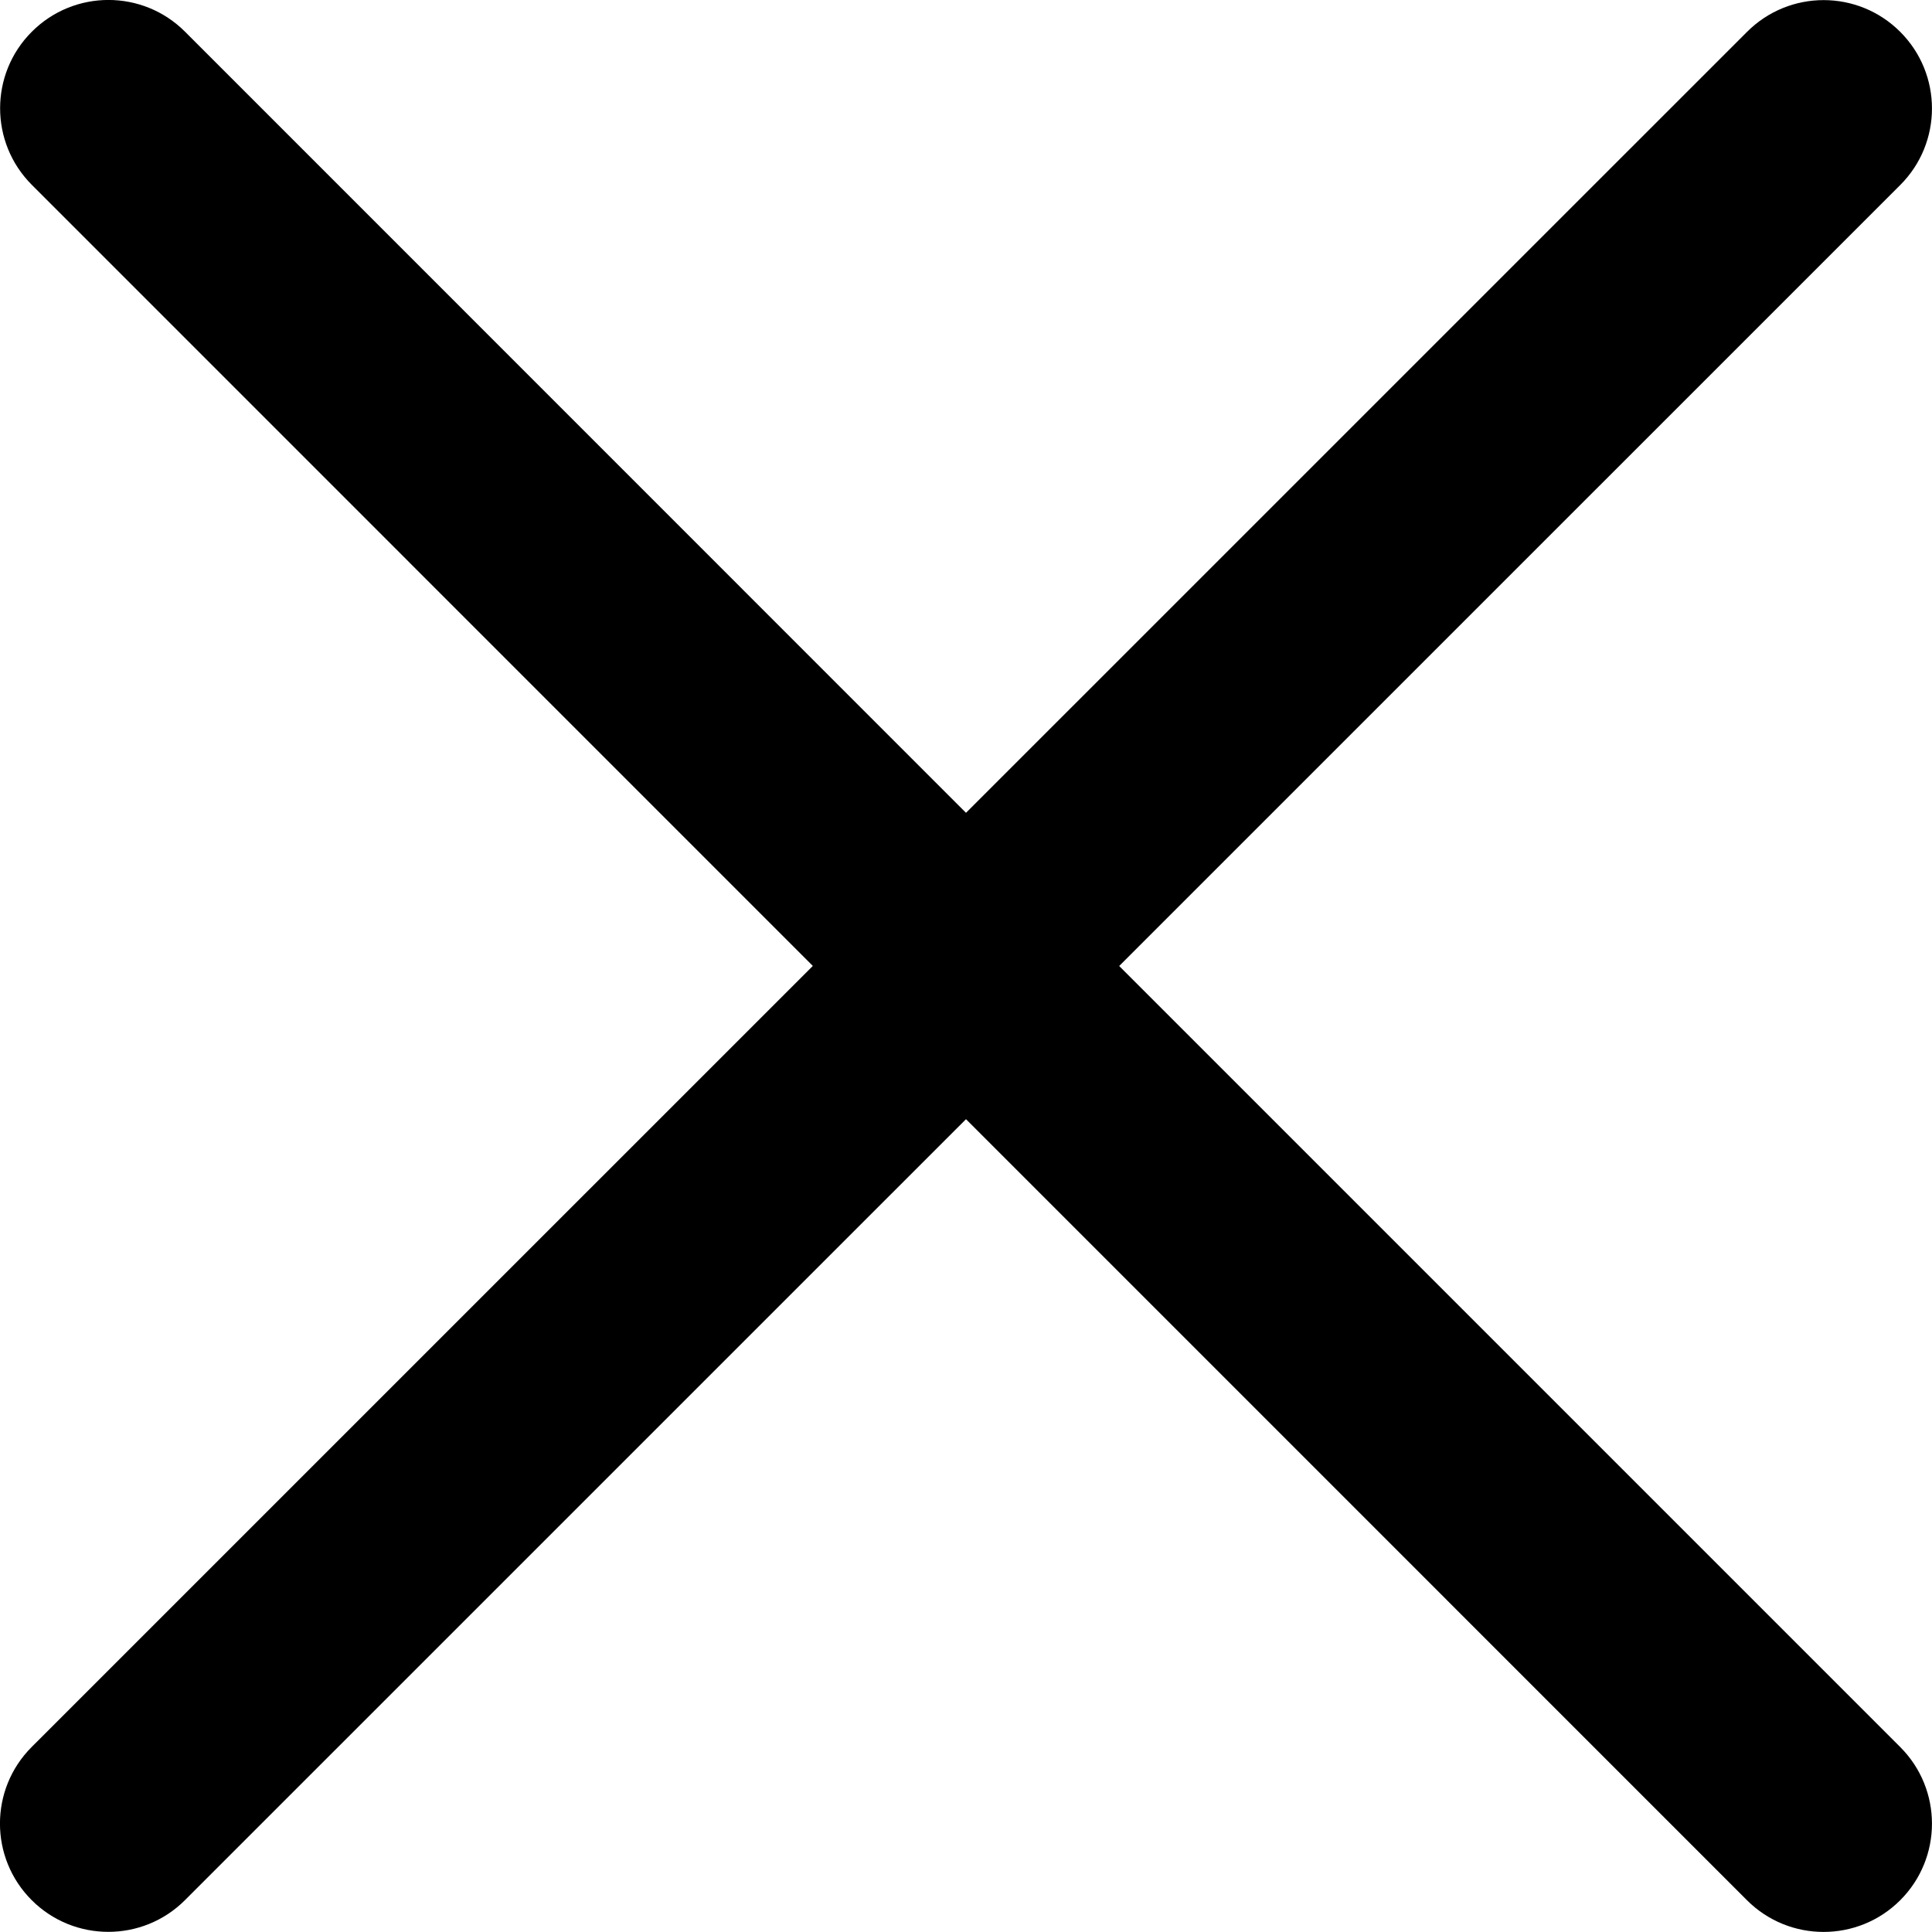
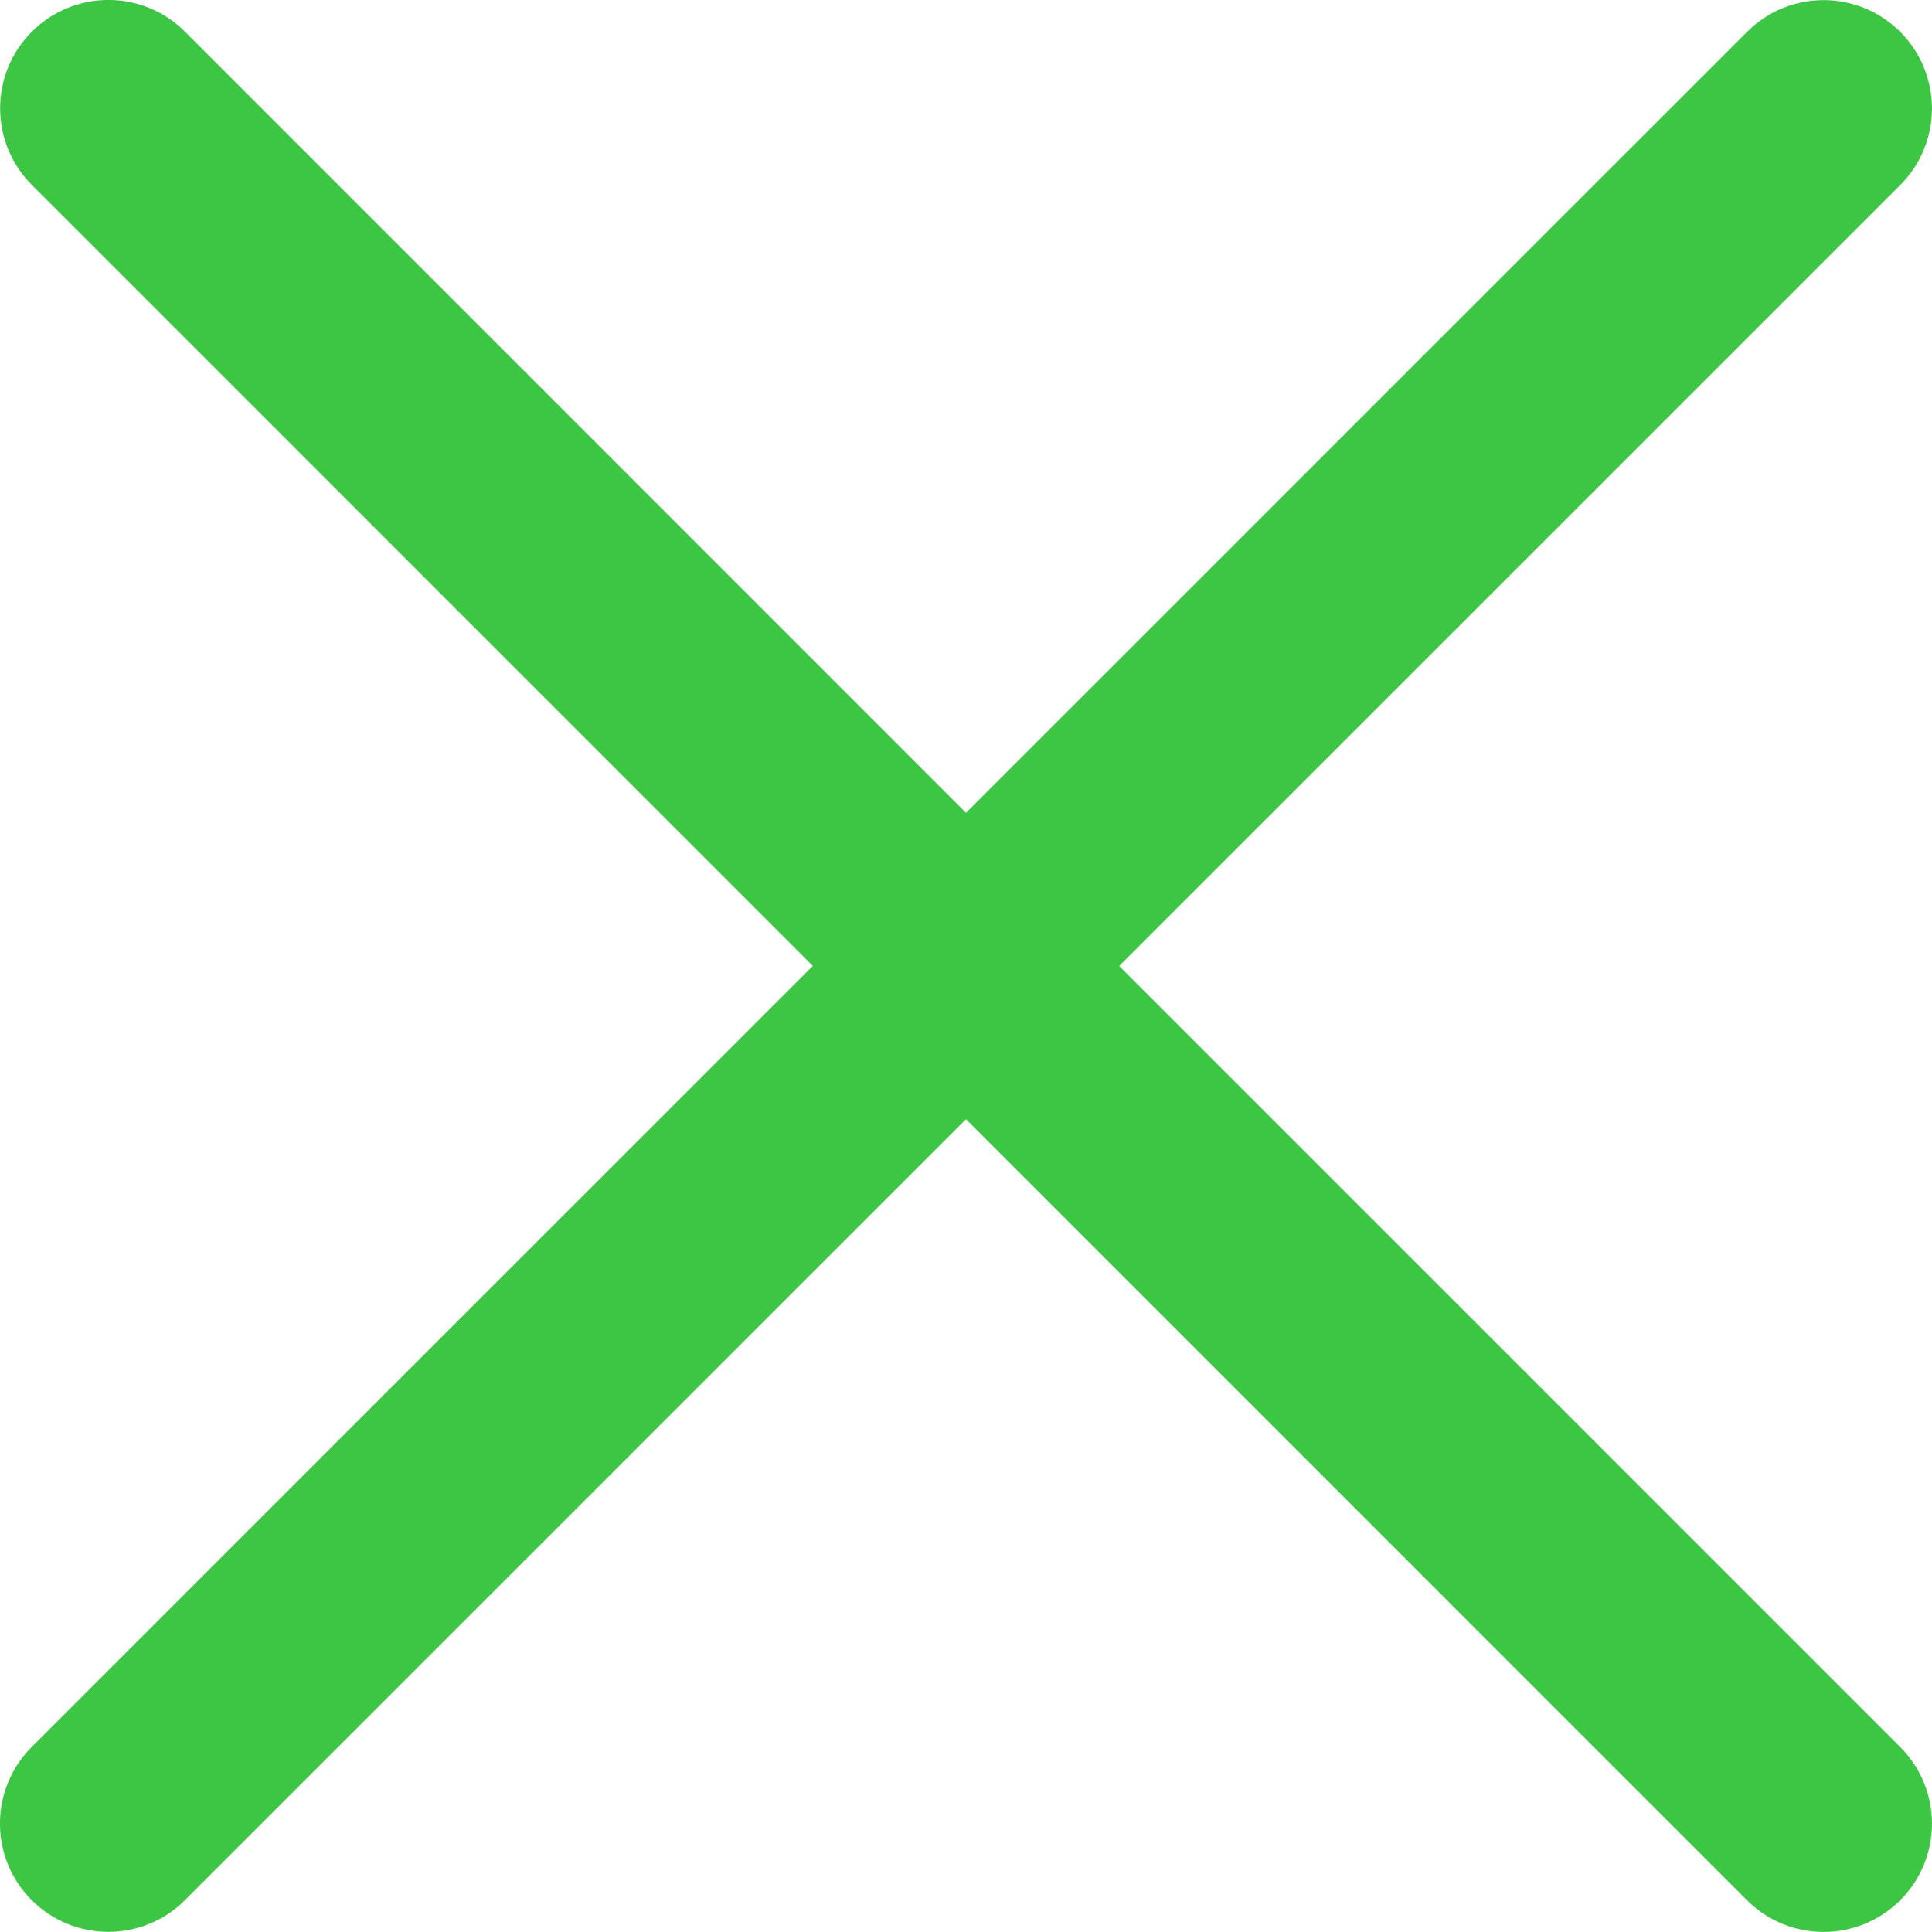
<svg xmlns="http://www.w3.org/2000/svg" version="1.0" id="Layer_1" x="0px" y="0px" width="26.752px" height="26.752px" viewBox="0 0 26.752 26.752" enable-background="new 0 0 26.752 26.752" xml:space="preserve">
-   <path d="M15.497,13.376L26.312,2.562c0.586-0.585,0.586-1.535,0-2.121s-1.535-0.586-2.121,0L13.376,11.255L2.562,0.439 c-0.586-0.586-1.535-0.586-2.121,0c-0.586,0.585-0.586,1.535,0,2.121l10.814,10.815L0.439,24.19c-0.586,0.586-0.586,1.535,0,2.121 c0.293,0.293,0.677,0.439,1.061,0.439s0.768-0.146,1.061-0.439l10.815-10.814L24.19,26.312c0.293,0.293,0.677,0.439,1.061,0.439 s0.768-0.146,1.061-0.439c0.586-0.586,0.586-1.535,0-2.121L15.497,13.376z" />
+   <path fill="#3dc644" d="M15.497,13.376L26.312,2.562c0.586-0.585,0.586-1.535,0-2.121s-1.535-0.586-2.121,0L13.376,11.255L2.562,0.439 c-0.586-0.586-1.535-0.586-2.121,0c-0.586,0.585-0.586,1.535,0,2.121l10.814,10.815L0.439,24.19c-0.586,0.586-0.586,1.535,0,2.121 c0.293,0.293,0.677,0.439,1.061,0.439s0.768-0.146,1.061-0.439l10.815-10.814L24.19,26.312c0.293,0.293,0.677,0.439,1.061,0.439 s0.768-0.146,1.061-0.439c0.586-0.586,0.586-1.535,0-2.121L15.497,13.376z" />
</svg>
